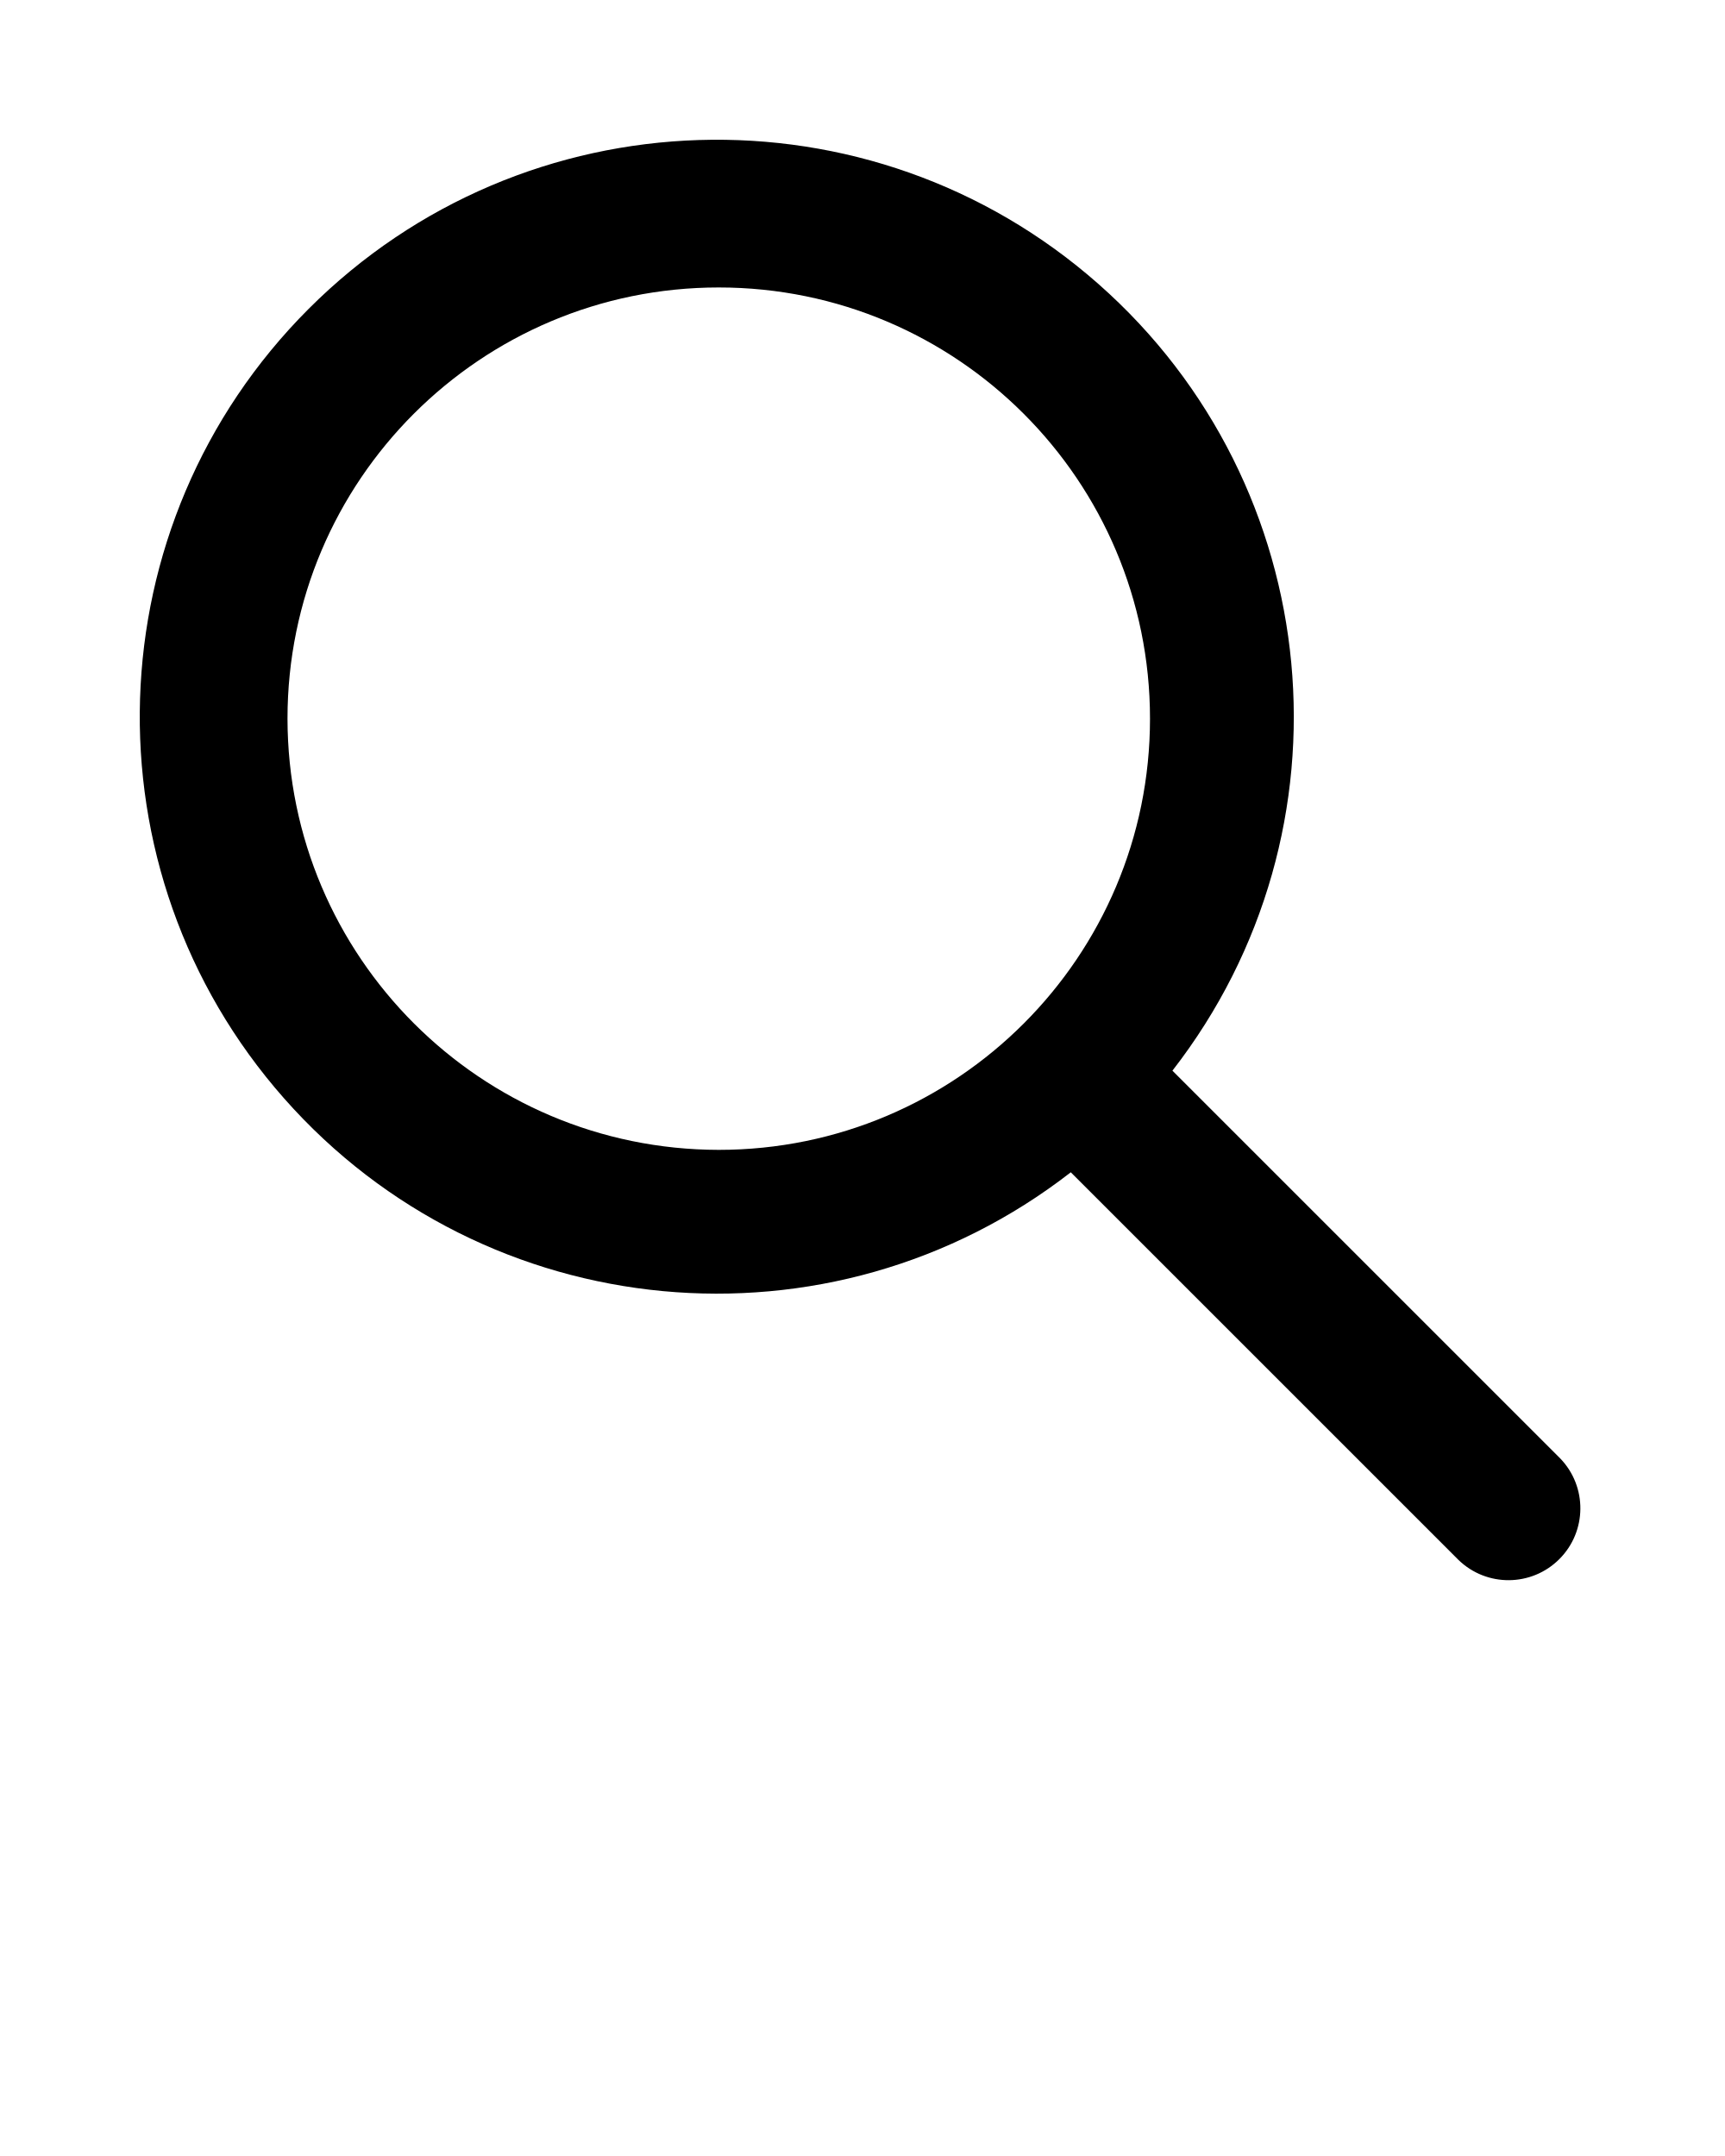
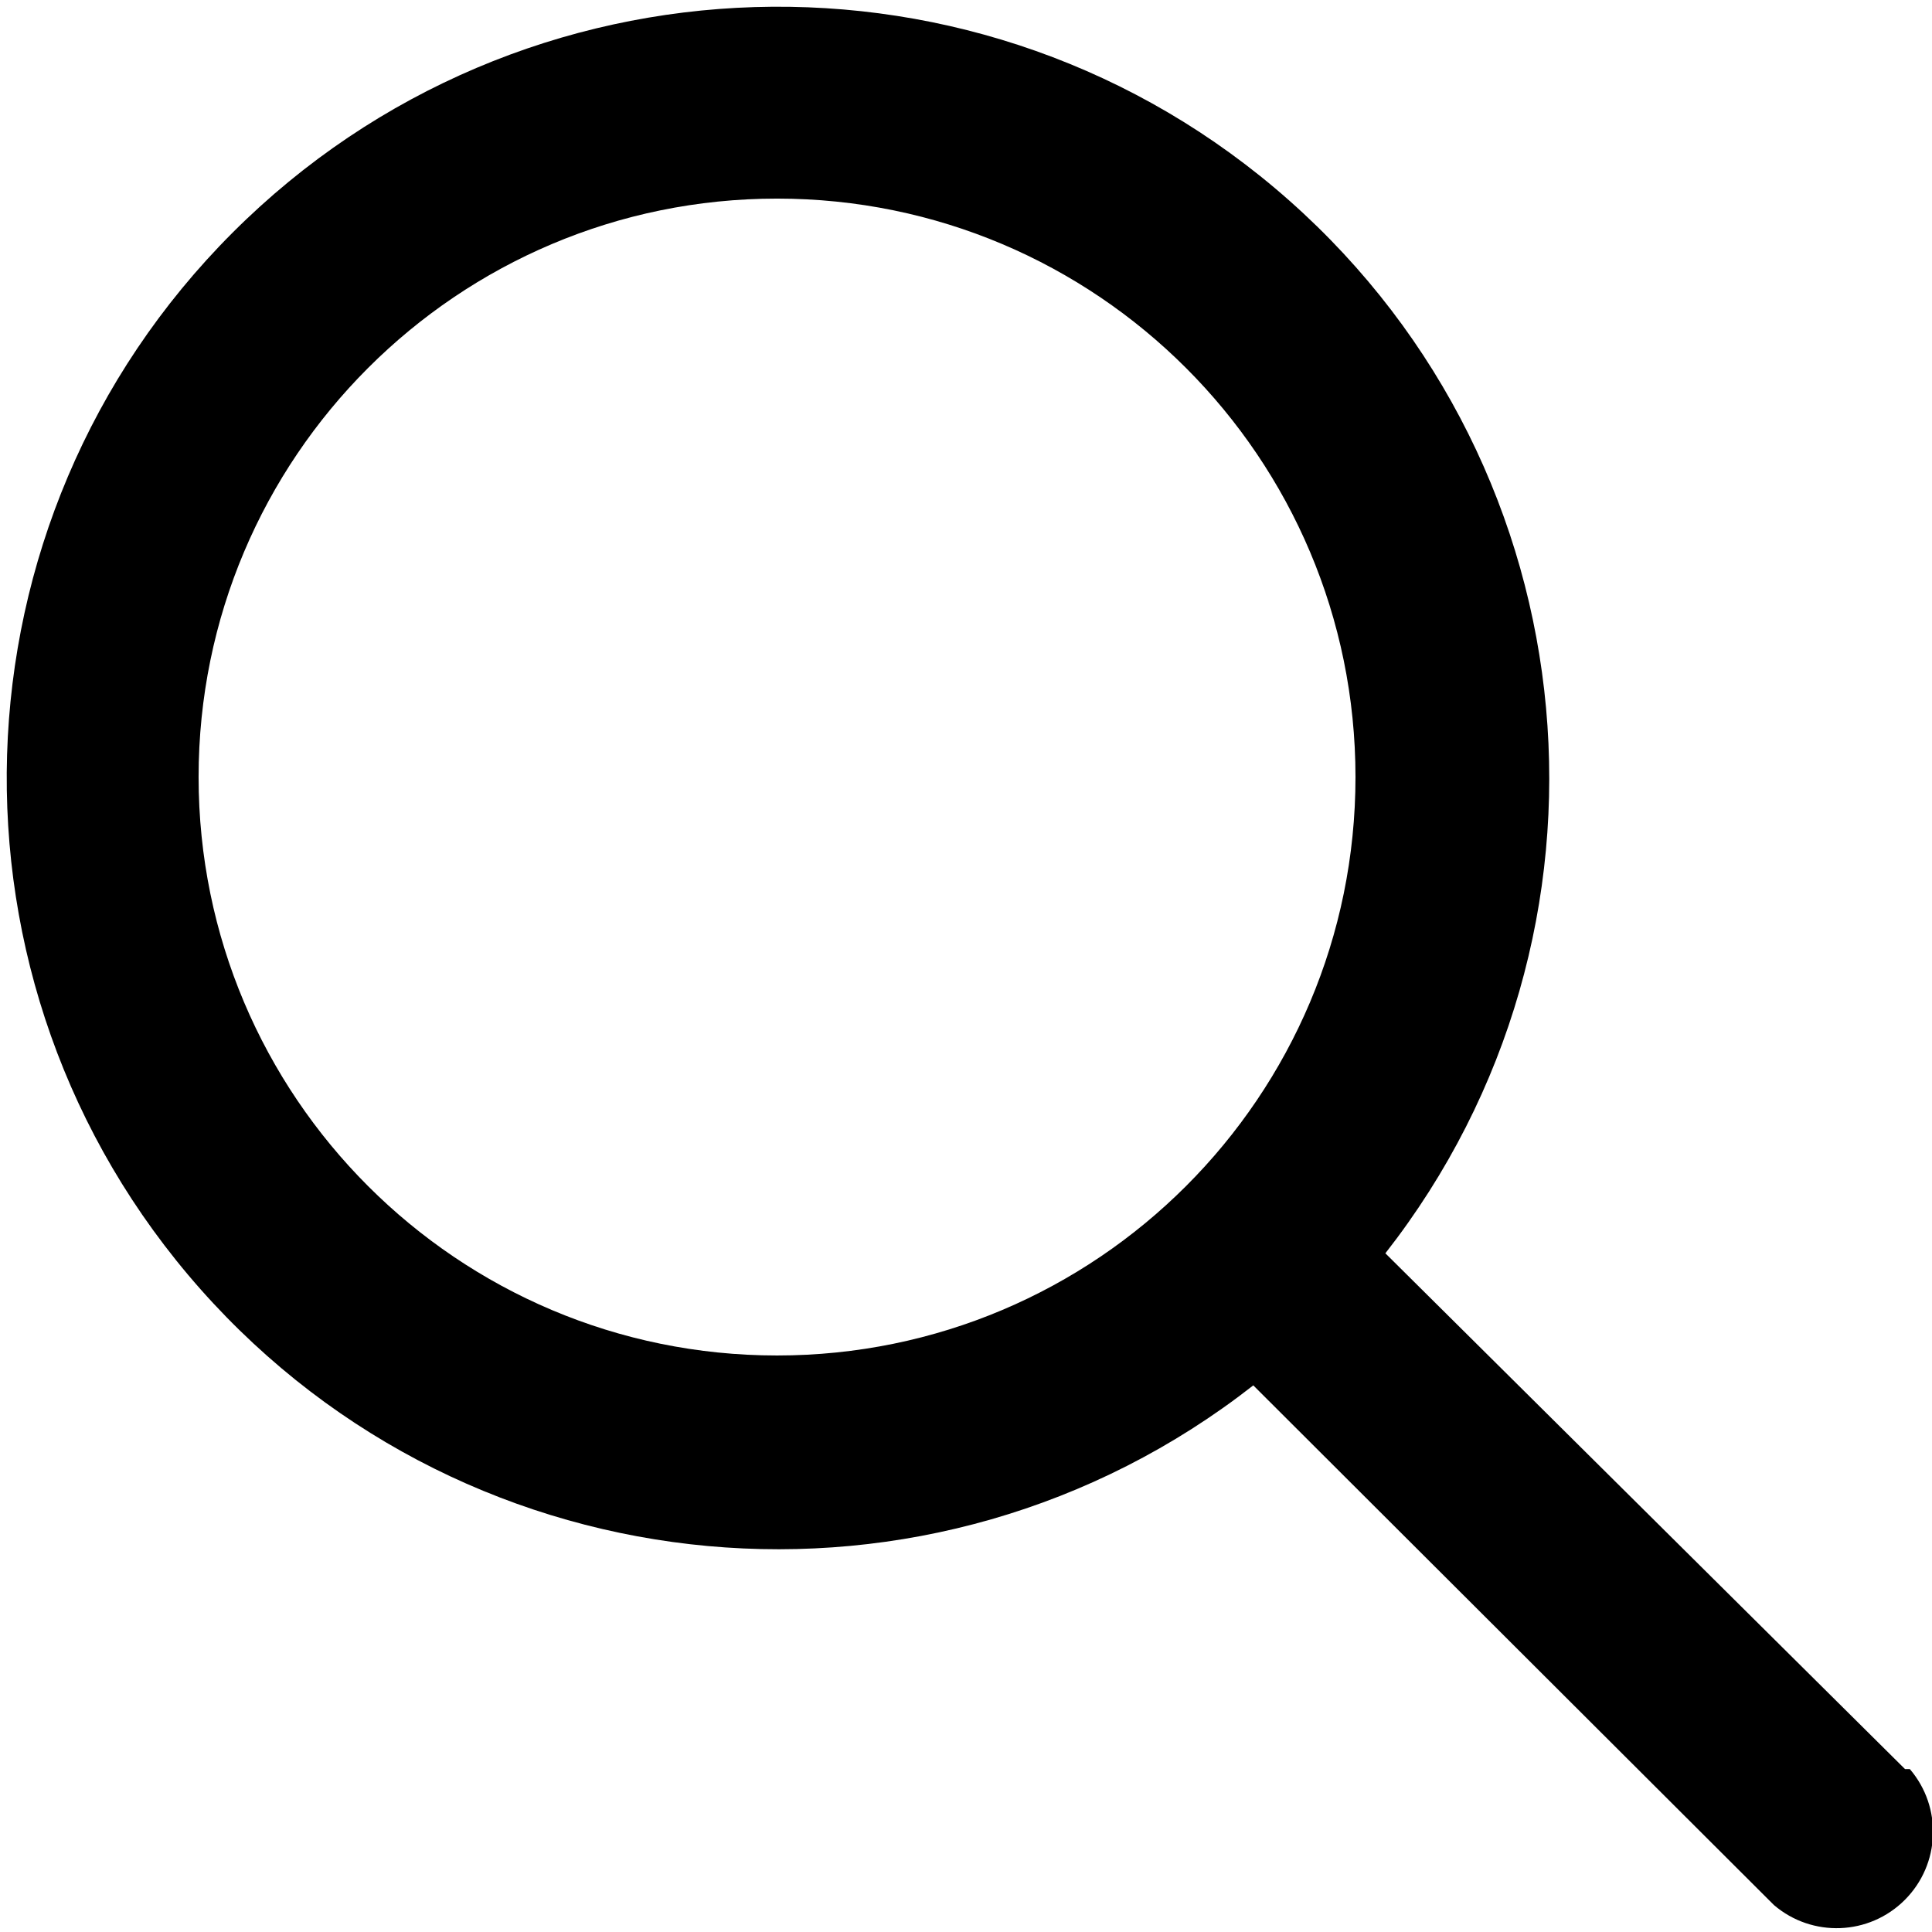
- <svg xmlns="http://www.w3.org/2000/svg" viewBox="0 0 24 30" x="0px" y="0px">
-   <g data-name="Layer 8">
-     <path d="M21.707,20.293l-5.395-5.395a8.028,8.028,0,1,0-1.414,1.414L20.293,21.707a1,1,0,0,0,1.414-1.414ZM4,10a6,6,0,1,1,6,6A6.007,6.007,0,0,1,4,10Z" />
+ <svg xmlns="http://www.w3.org/2000/svg" viewBox="0 0 20.04 20.04">
+   <g id="Layer_2" data-name="Layer 2">
+     <g id="Layer_1-2" data-name="Layer 1">
+       <path d="M19.76,18.35,14.37,13A8,8,0,1,0,13,14.37l5.4,5.39a1,1,0,0,0,1.41-1.41ZM2.06,8.06a6,6,0,1,1,6,6A6,6,0,0,1,2.06,8.06Z" />
+     </g>
  </g>
-   <text x="0" y="39" fill="#000000" font-size="5px" font-weight="bold" font-family="'Helvetica Neue', Helvetica, Arial-Unicode, Arial, Sans-serif">Created by Pondok Multimedia</text>
-   <text x="0" y="44" fill="#000000" font-size="5px" font-weight="bold" font-family="'Helvetica Neue', Helvetica, Arial-Unicode, Arial, Sans-serif">from the Noun Project</text>
</svg>
